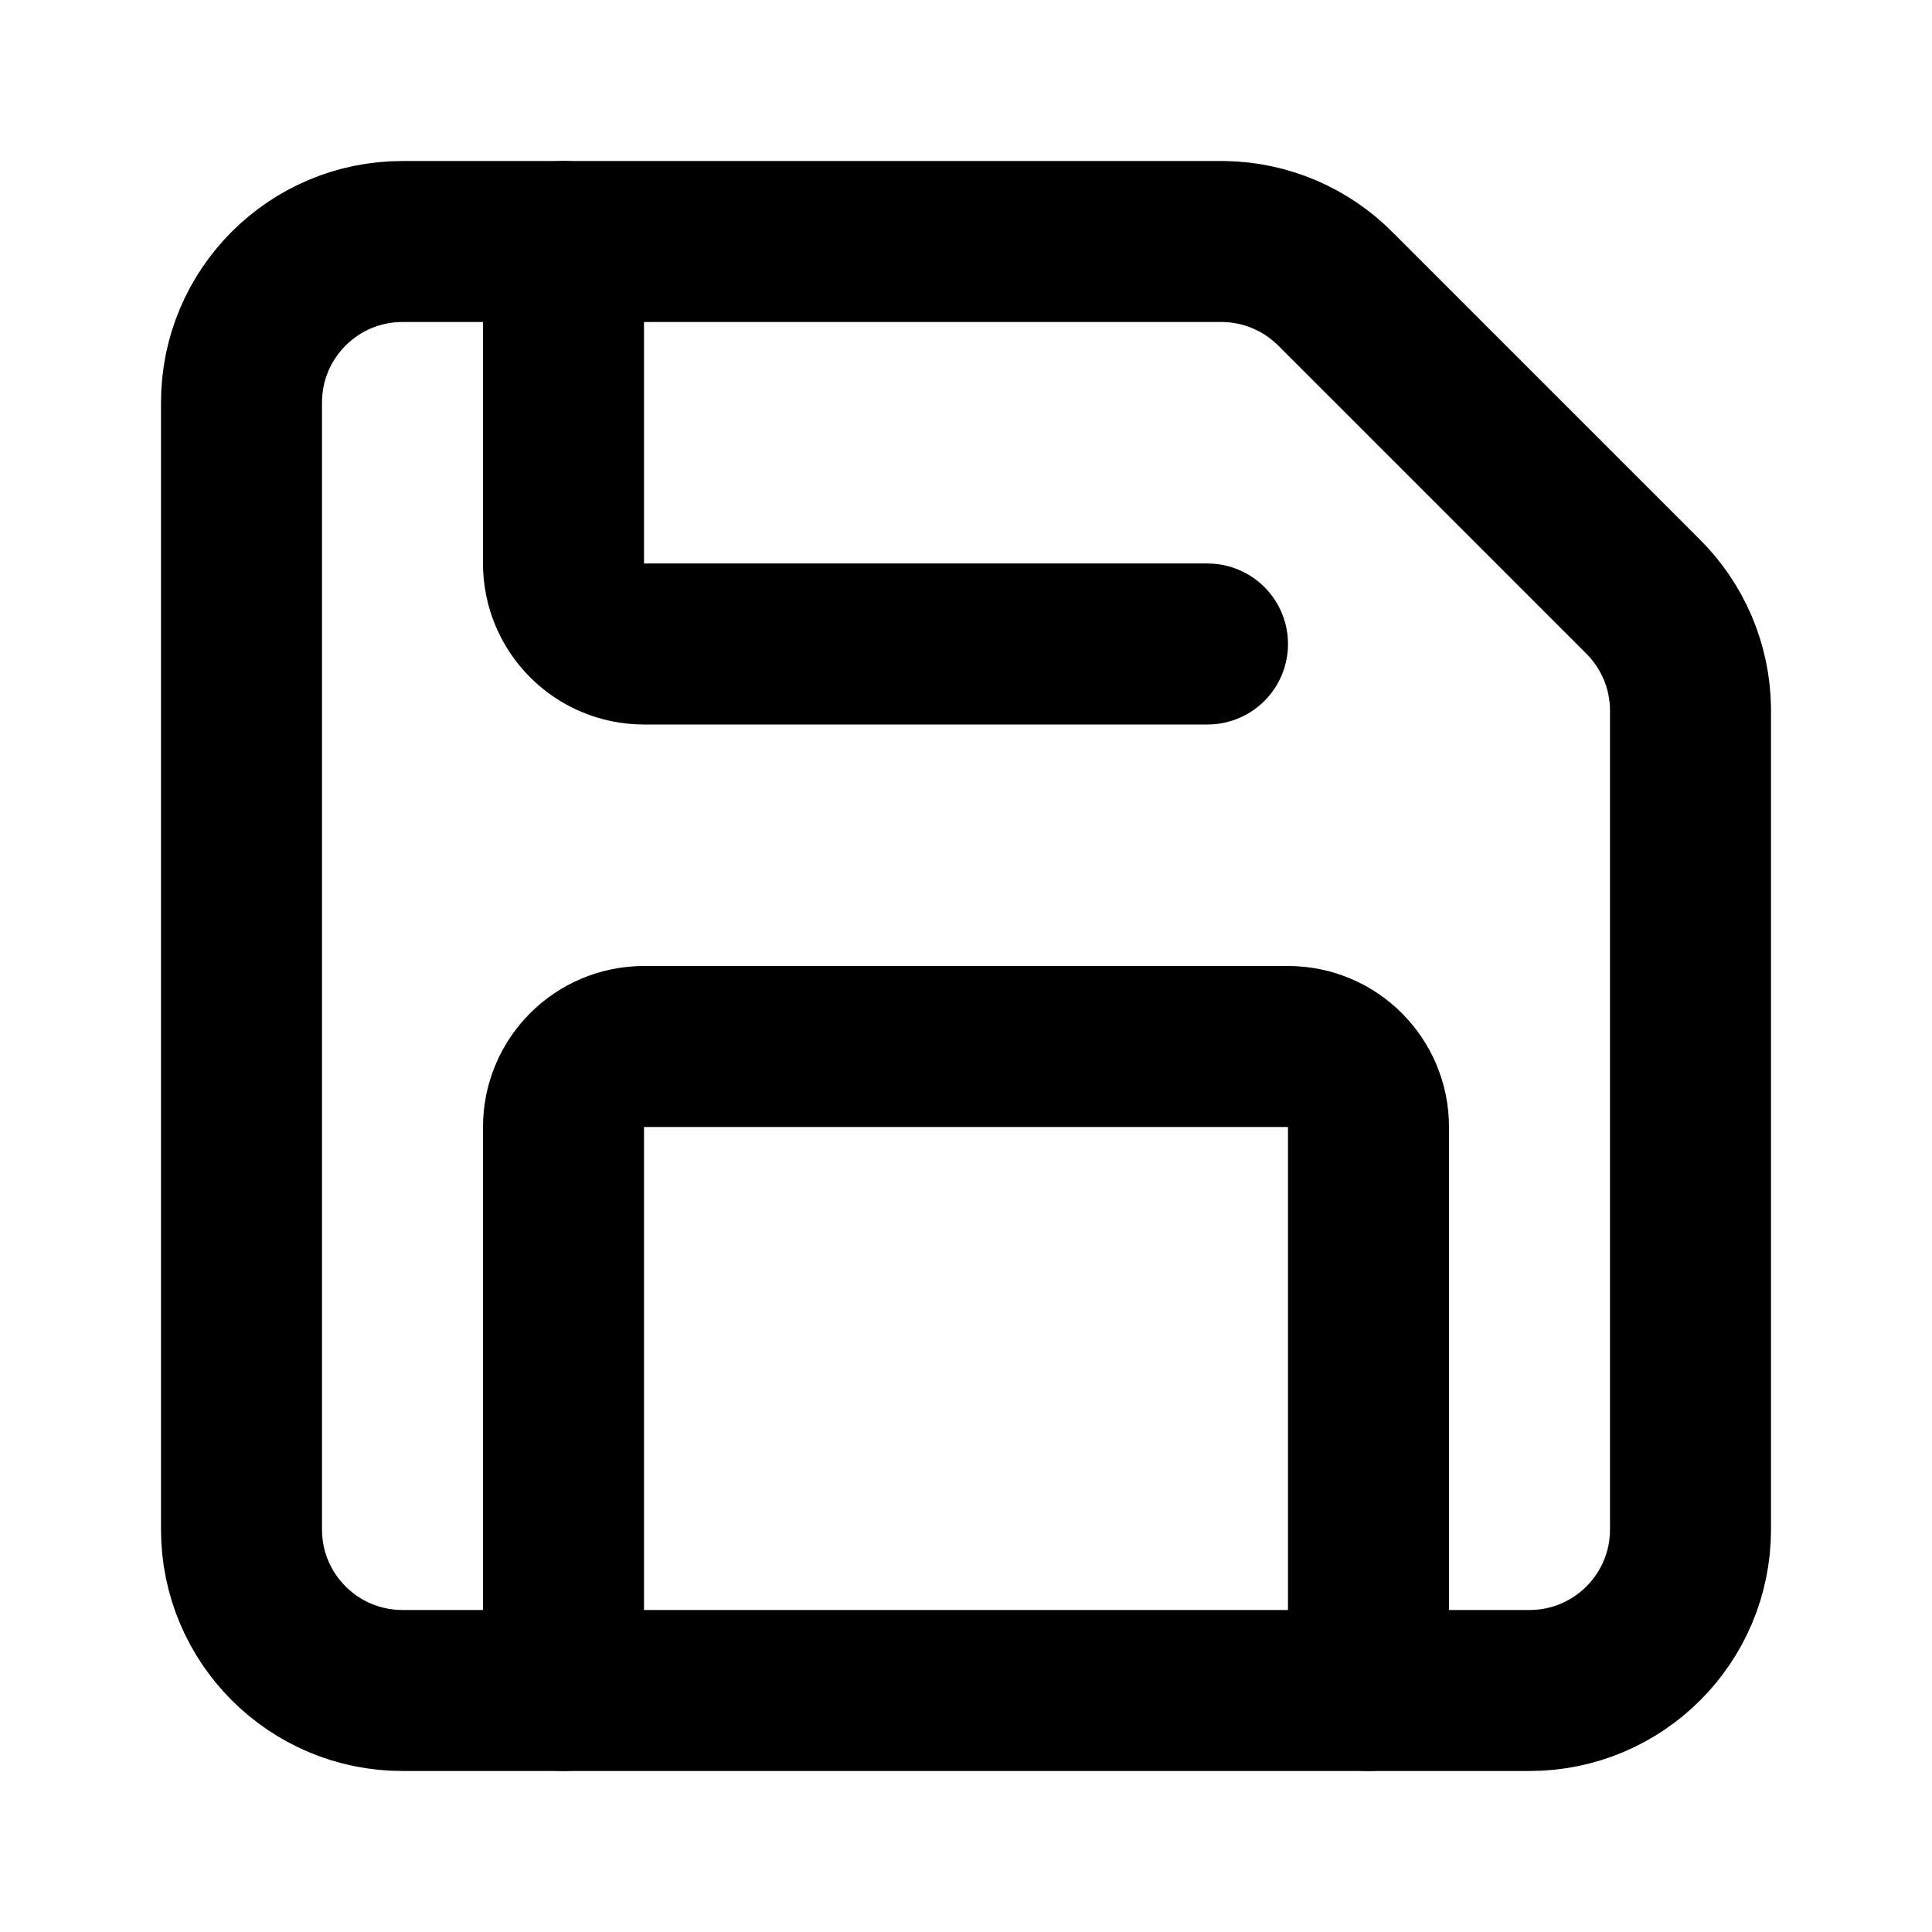
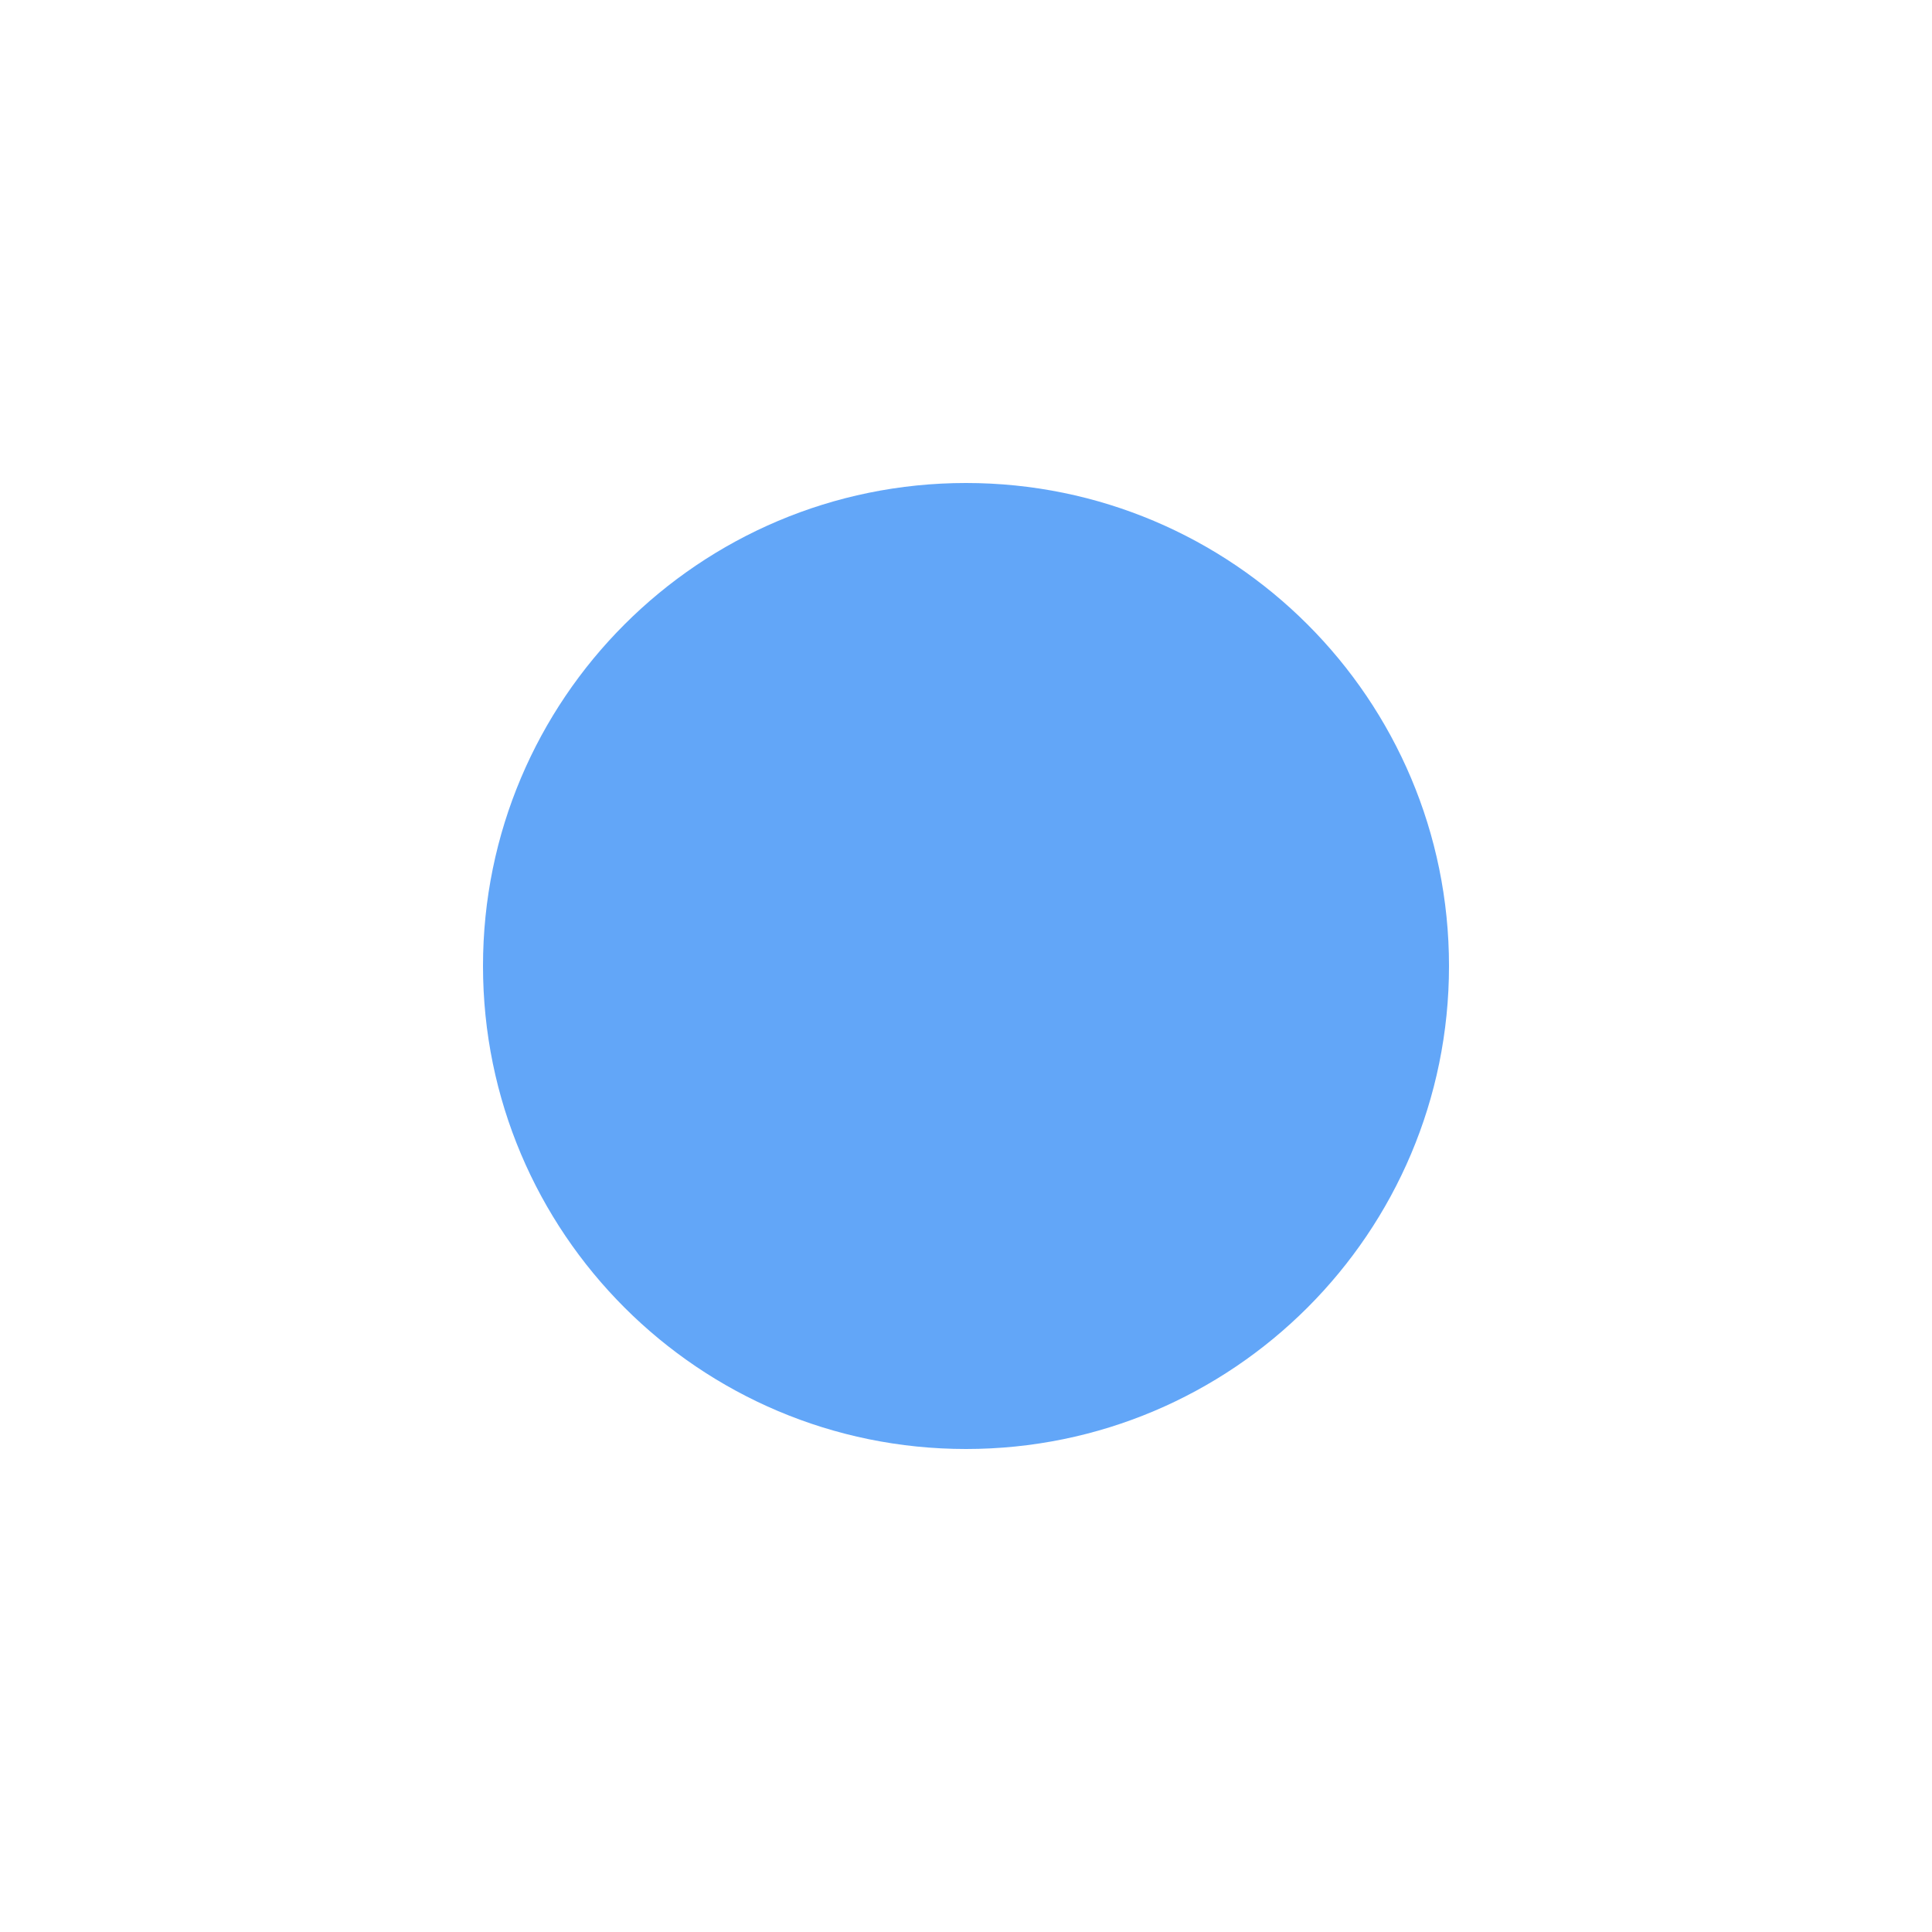
- <svg xmlns="http://www.w3.org/2000/svg" width="24" height="24" viewBox="0 0 24 24" fill="none" stroke="currentColor" stroke-width="2" stroke-linecap="round" stroke-linejoin="round" class="lucide lucide-save-icon lucide-save">
-   <path d="M15.2 3a2 2 0 0 1 1.4.6l3.8 3.8a2 2 0 0 1 .6 1.4V19a2 2 0 0 1-2 2H5a2 2 0 0 1-2-2V5a2 2 0 0 1 2-2z" />
-   <path d="M17 21v-7a1 1 0 0 0-1-1H8a1 1 0 0 0-1 1v7" />
-   <path d="M7 3v4a1 1 0 0 0 1 1h7" />
+ <svg xmlns="http://www.w3.org/2000/svg" id="Capa_1" version="1.1" viewBox="0 0 24 24">
+   <defs>
+     <style>
+       .st0 {
+         fill: #62a6f8;
+       }
+     </style>
+   </defs>
+   <circle class="st0" cx="12" cy="12" r="6" />
</svg>
